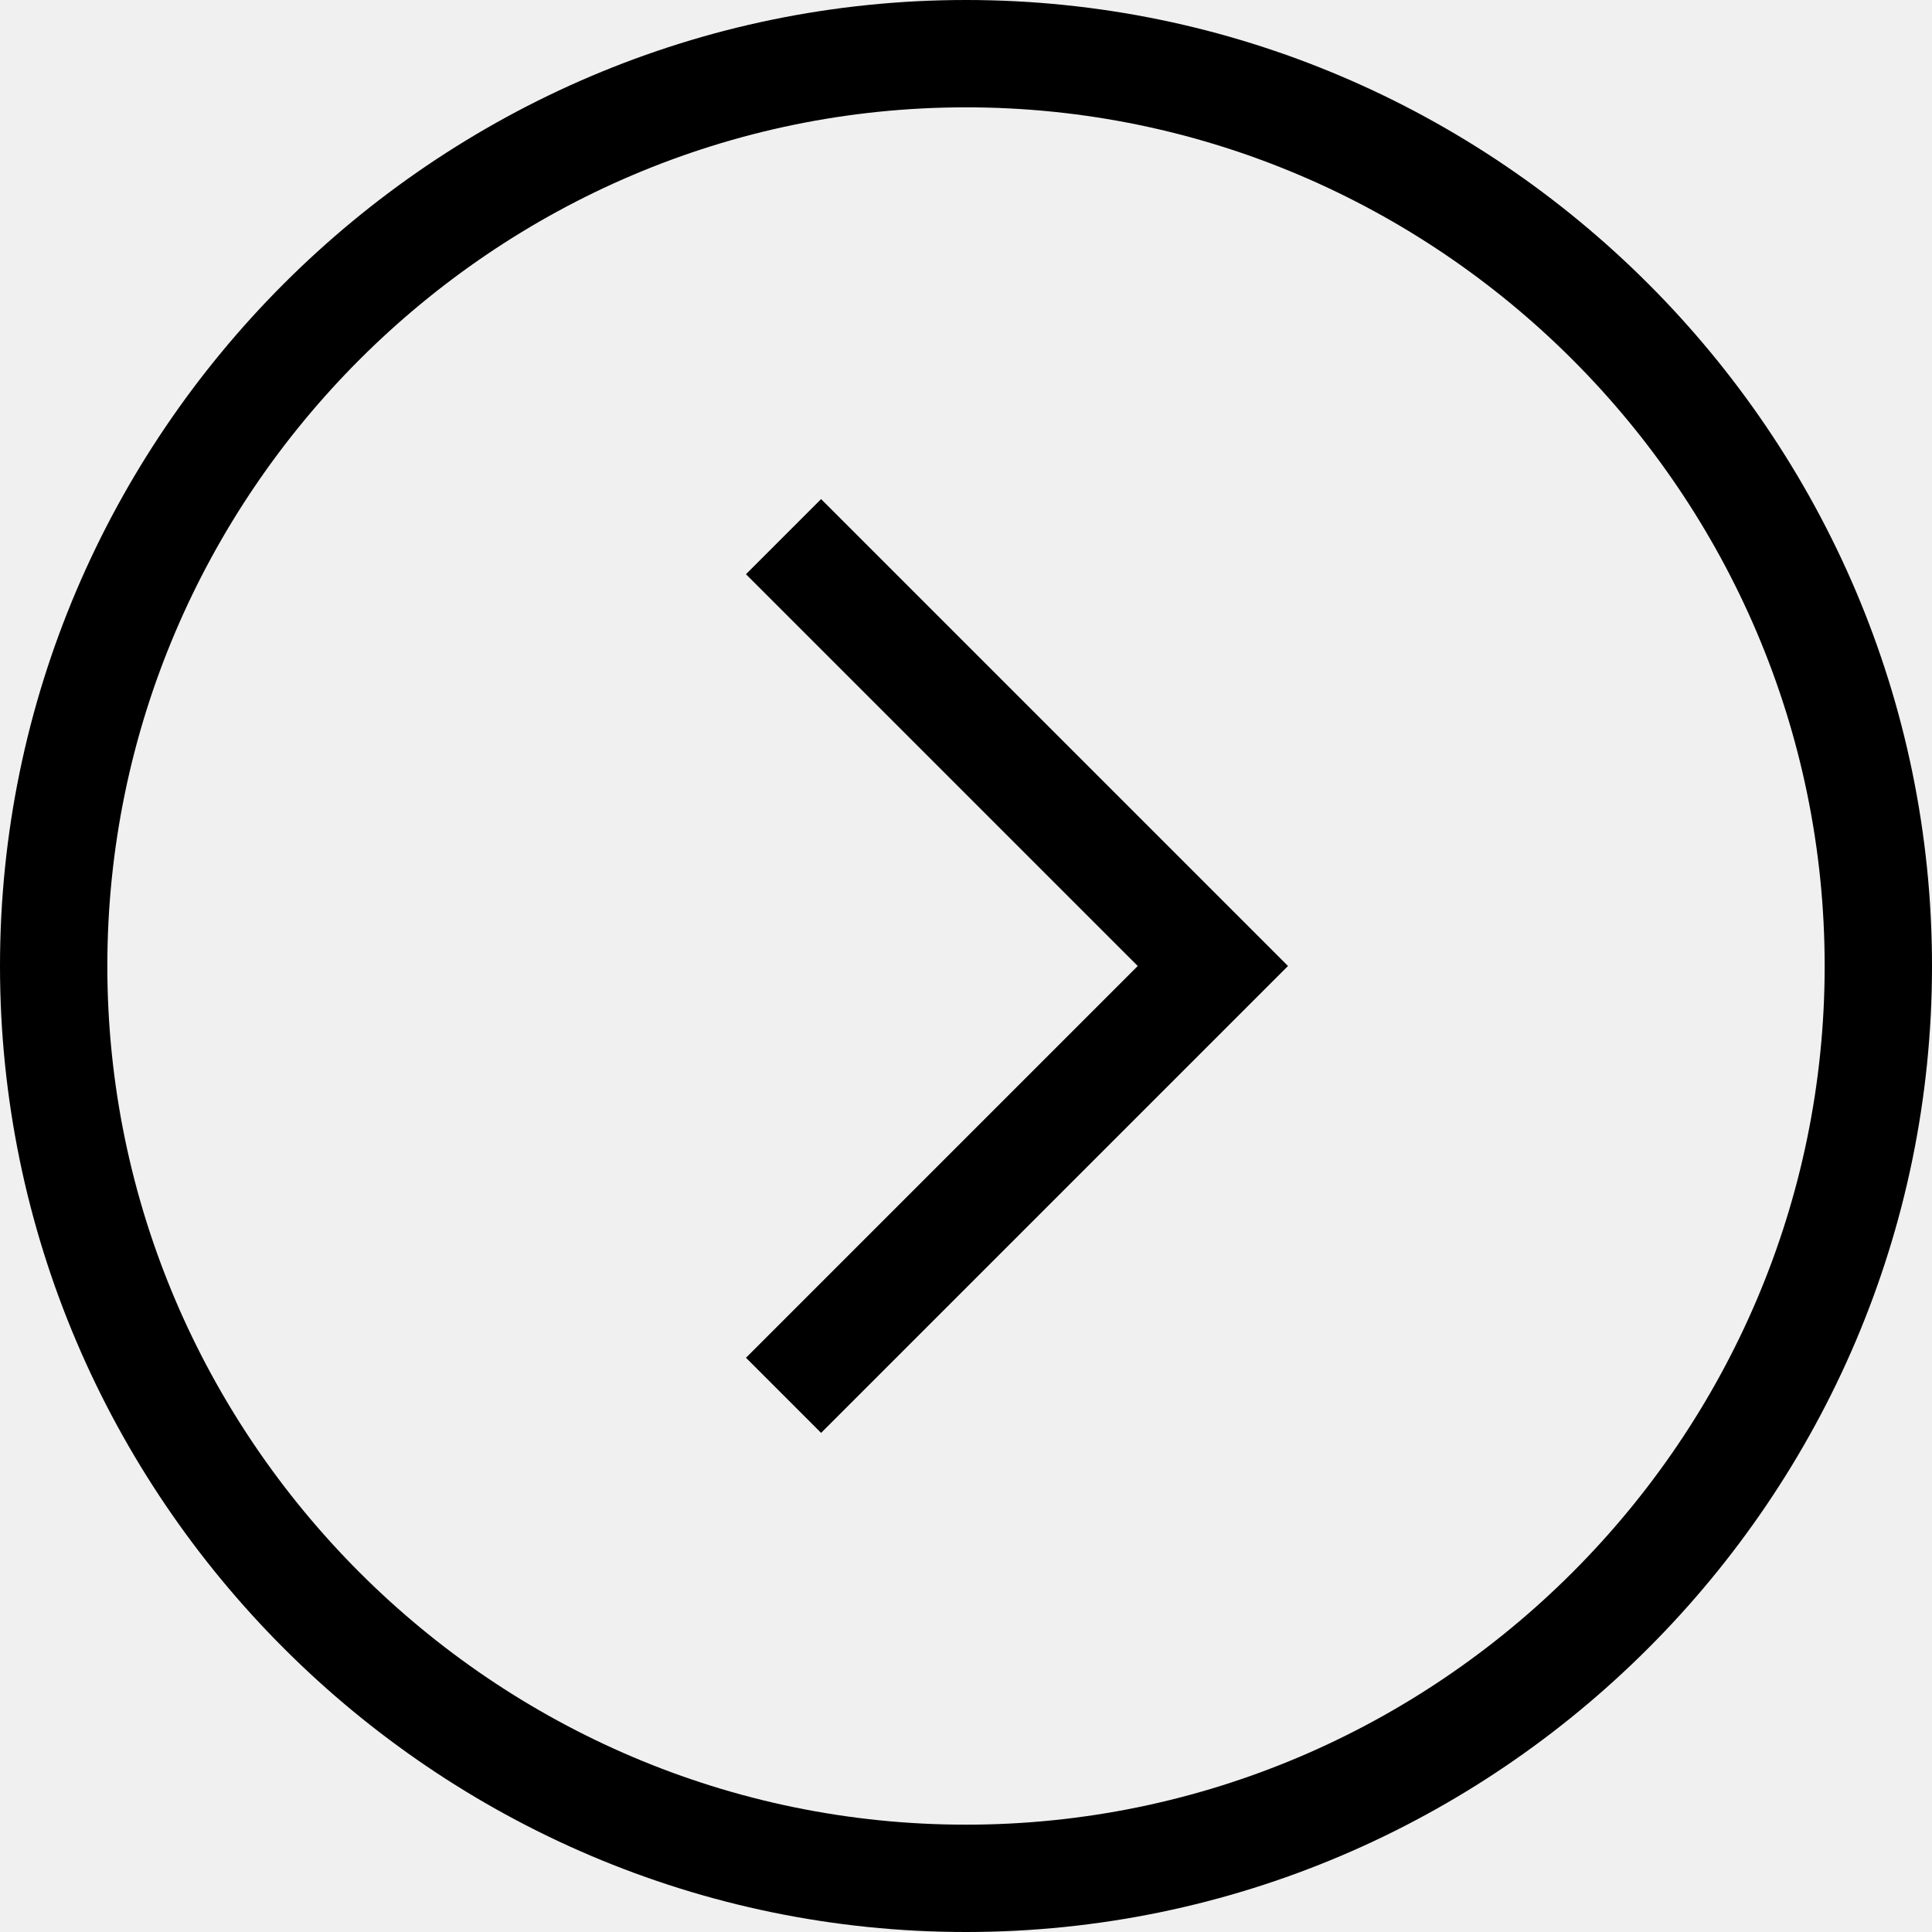
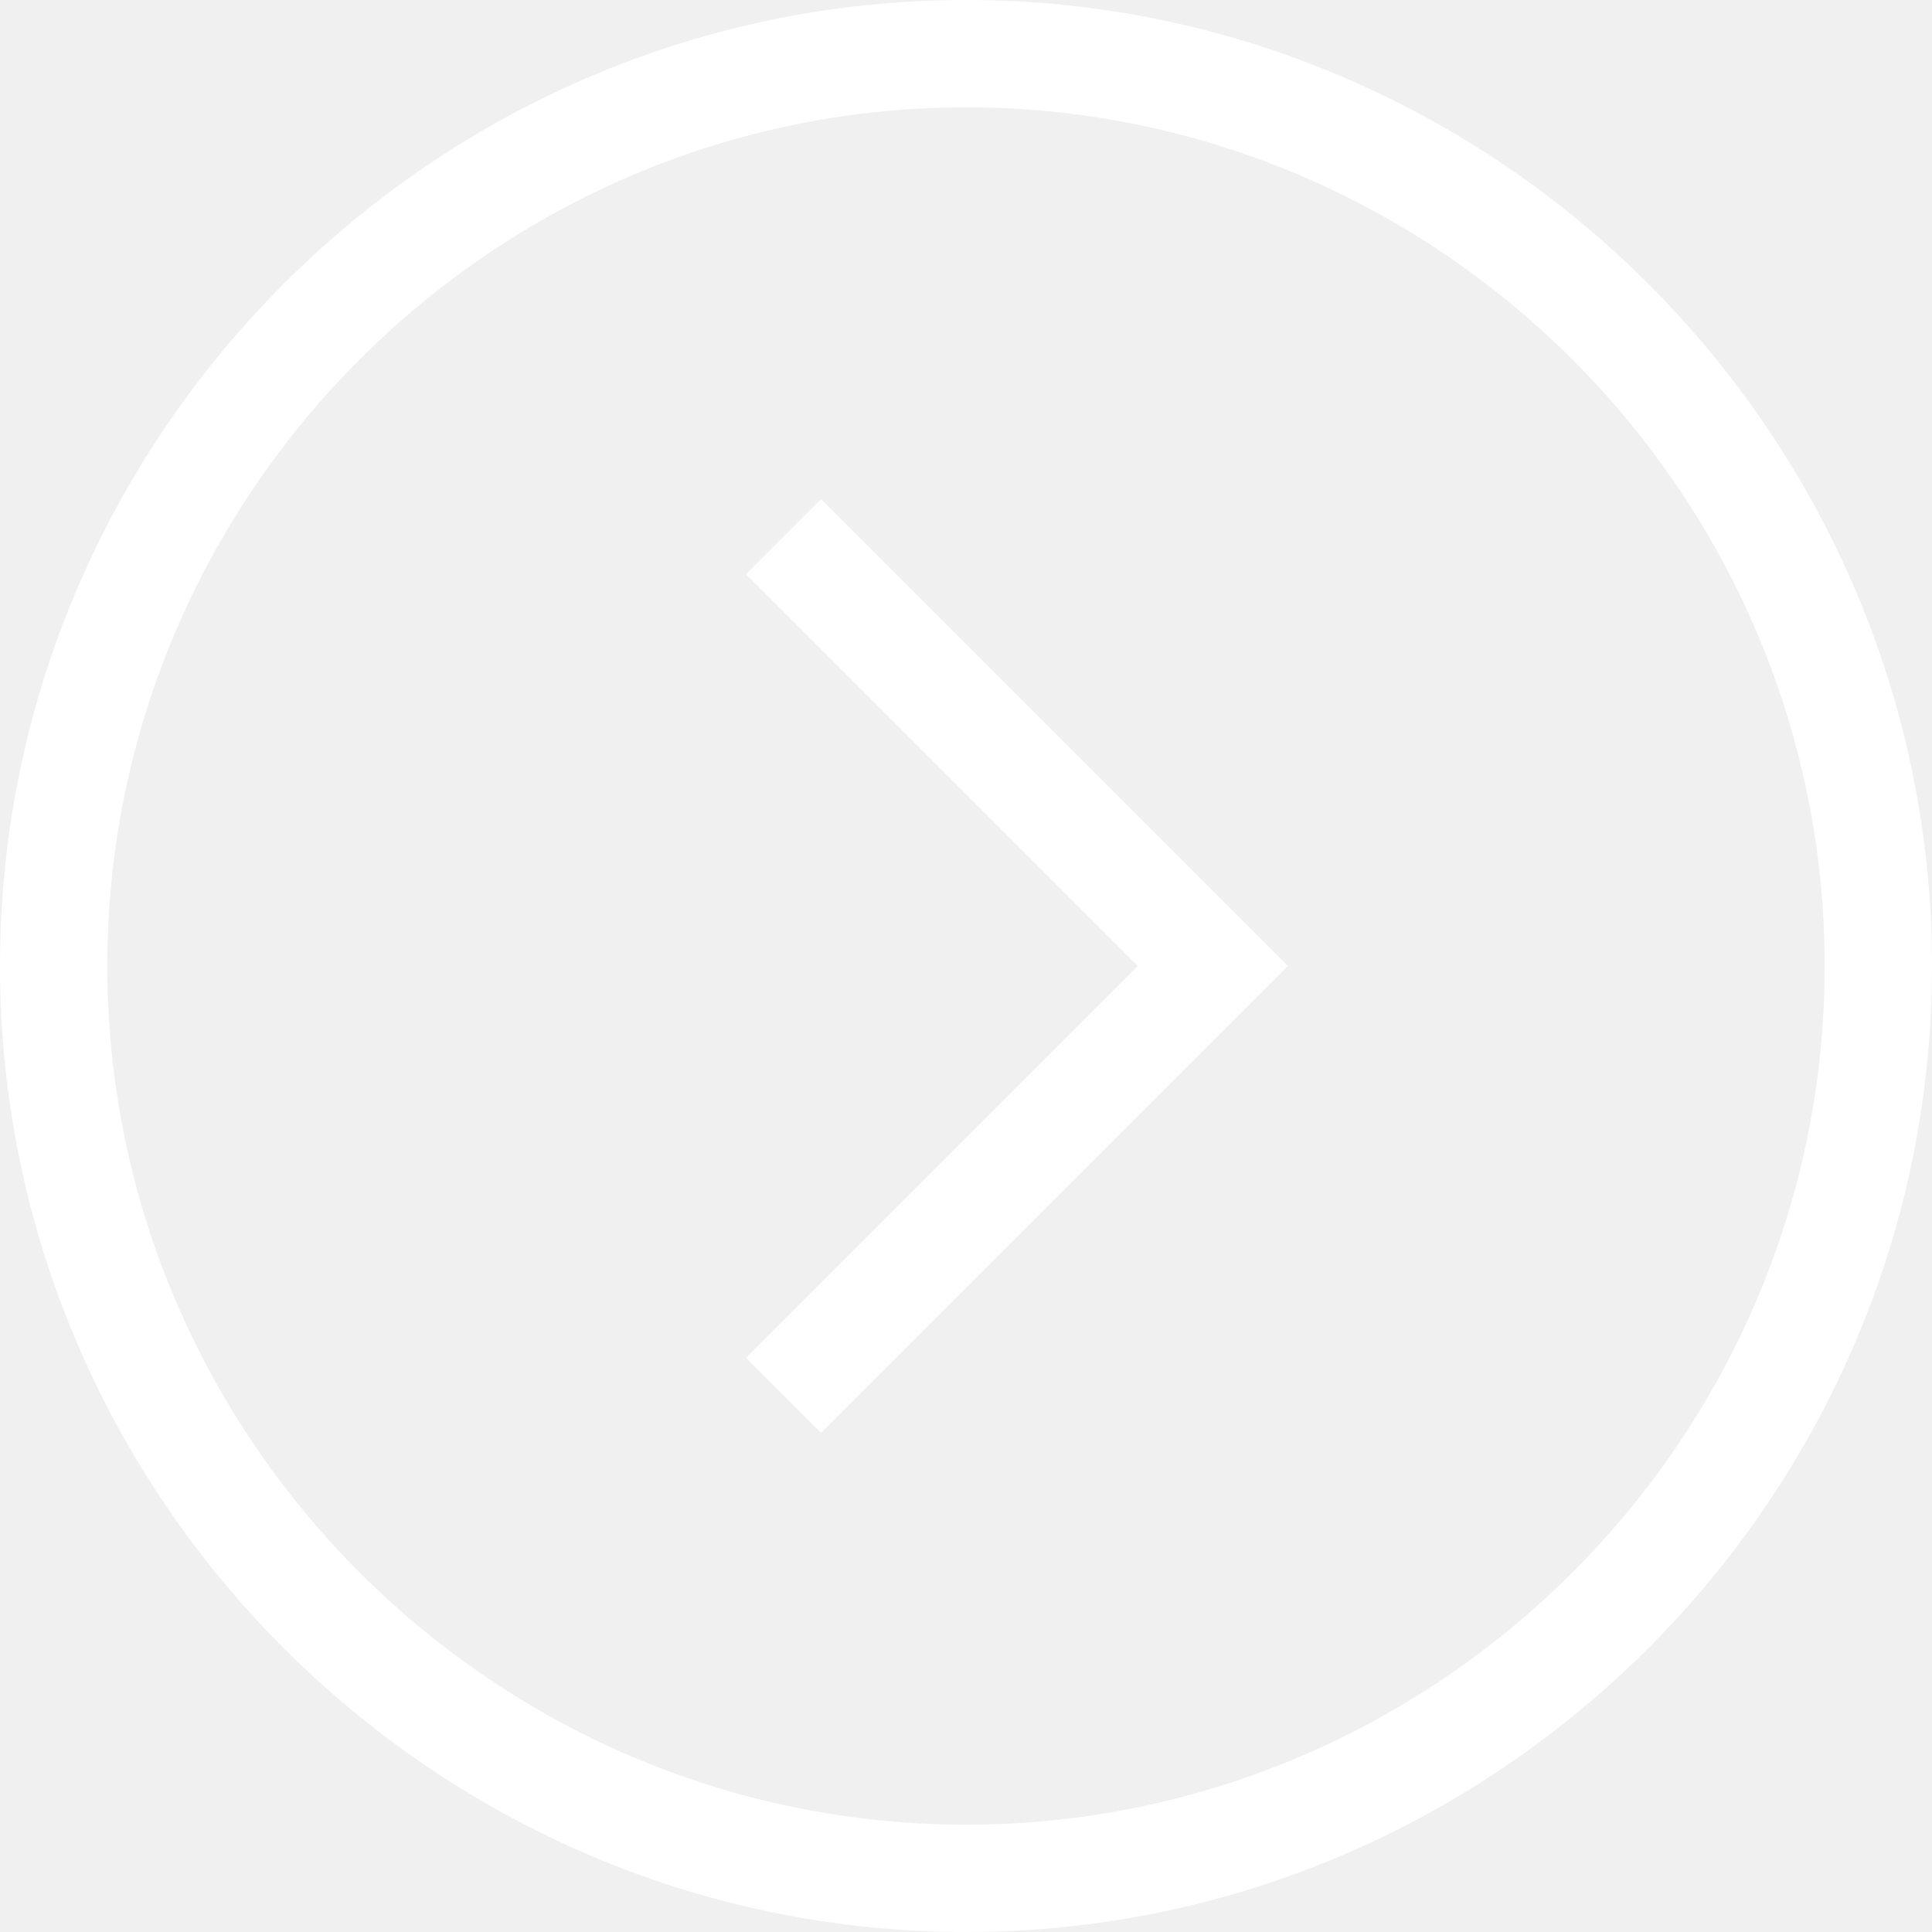
- <svg xmlns="http://www.w3.org/2000/svg" version="1.1" id="Calque_1" x="0px" y="0px" viewBox="0 0 36 36" style="enable-background:new 0 0 36 36;" xml:space="preserve">
+ <svg xmlns="http://www.w3.org/2000/svg" fill="#ffffff" version="1.1" id="Calque_1" x="0px" y="0px" viewBox="0 0 36 36" style="enable-background:new 0 0 36 36;" xml:space="preserve">
  <g id="XMLID_204_">
    <g id="XMLID_43_">
      <path id="XMLID_44_" d="M18,36C8.1,36,0,27.9,0,18S8.1,0,18,0s18,8.1,18,18S27.9,36,18,36z M18,2C9.2,2,2,9.2,2,18s7.2,16,16,16    s16-7.2,16-16S26.8,2,18,2z" />
    </g>
    <g id="XMLID_41_">
      <polygon id="XMLID_42_" points="15.3,26.7 13.9,25.3 21.2,18 13.9,10.7 15.3,9.3 24,18   " />
    </g>
  </g>
</svg>
